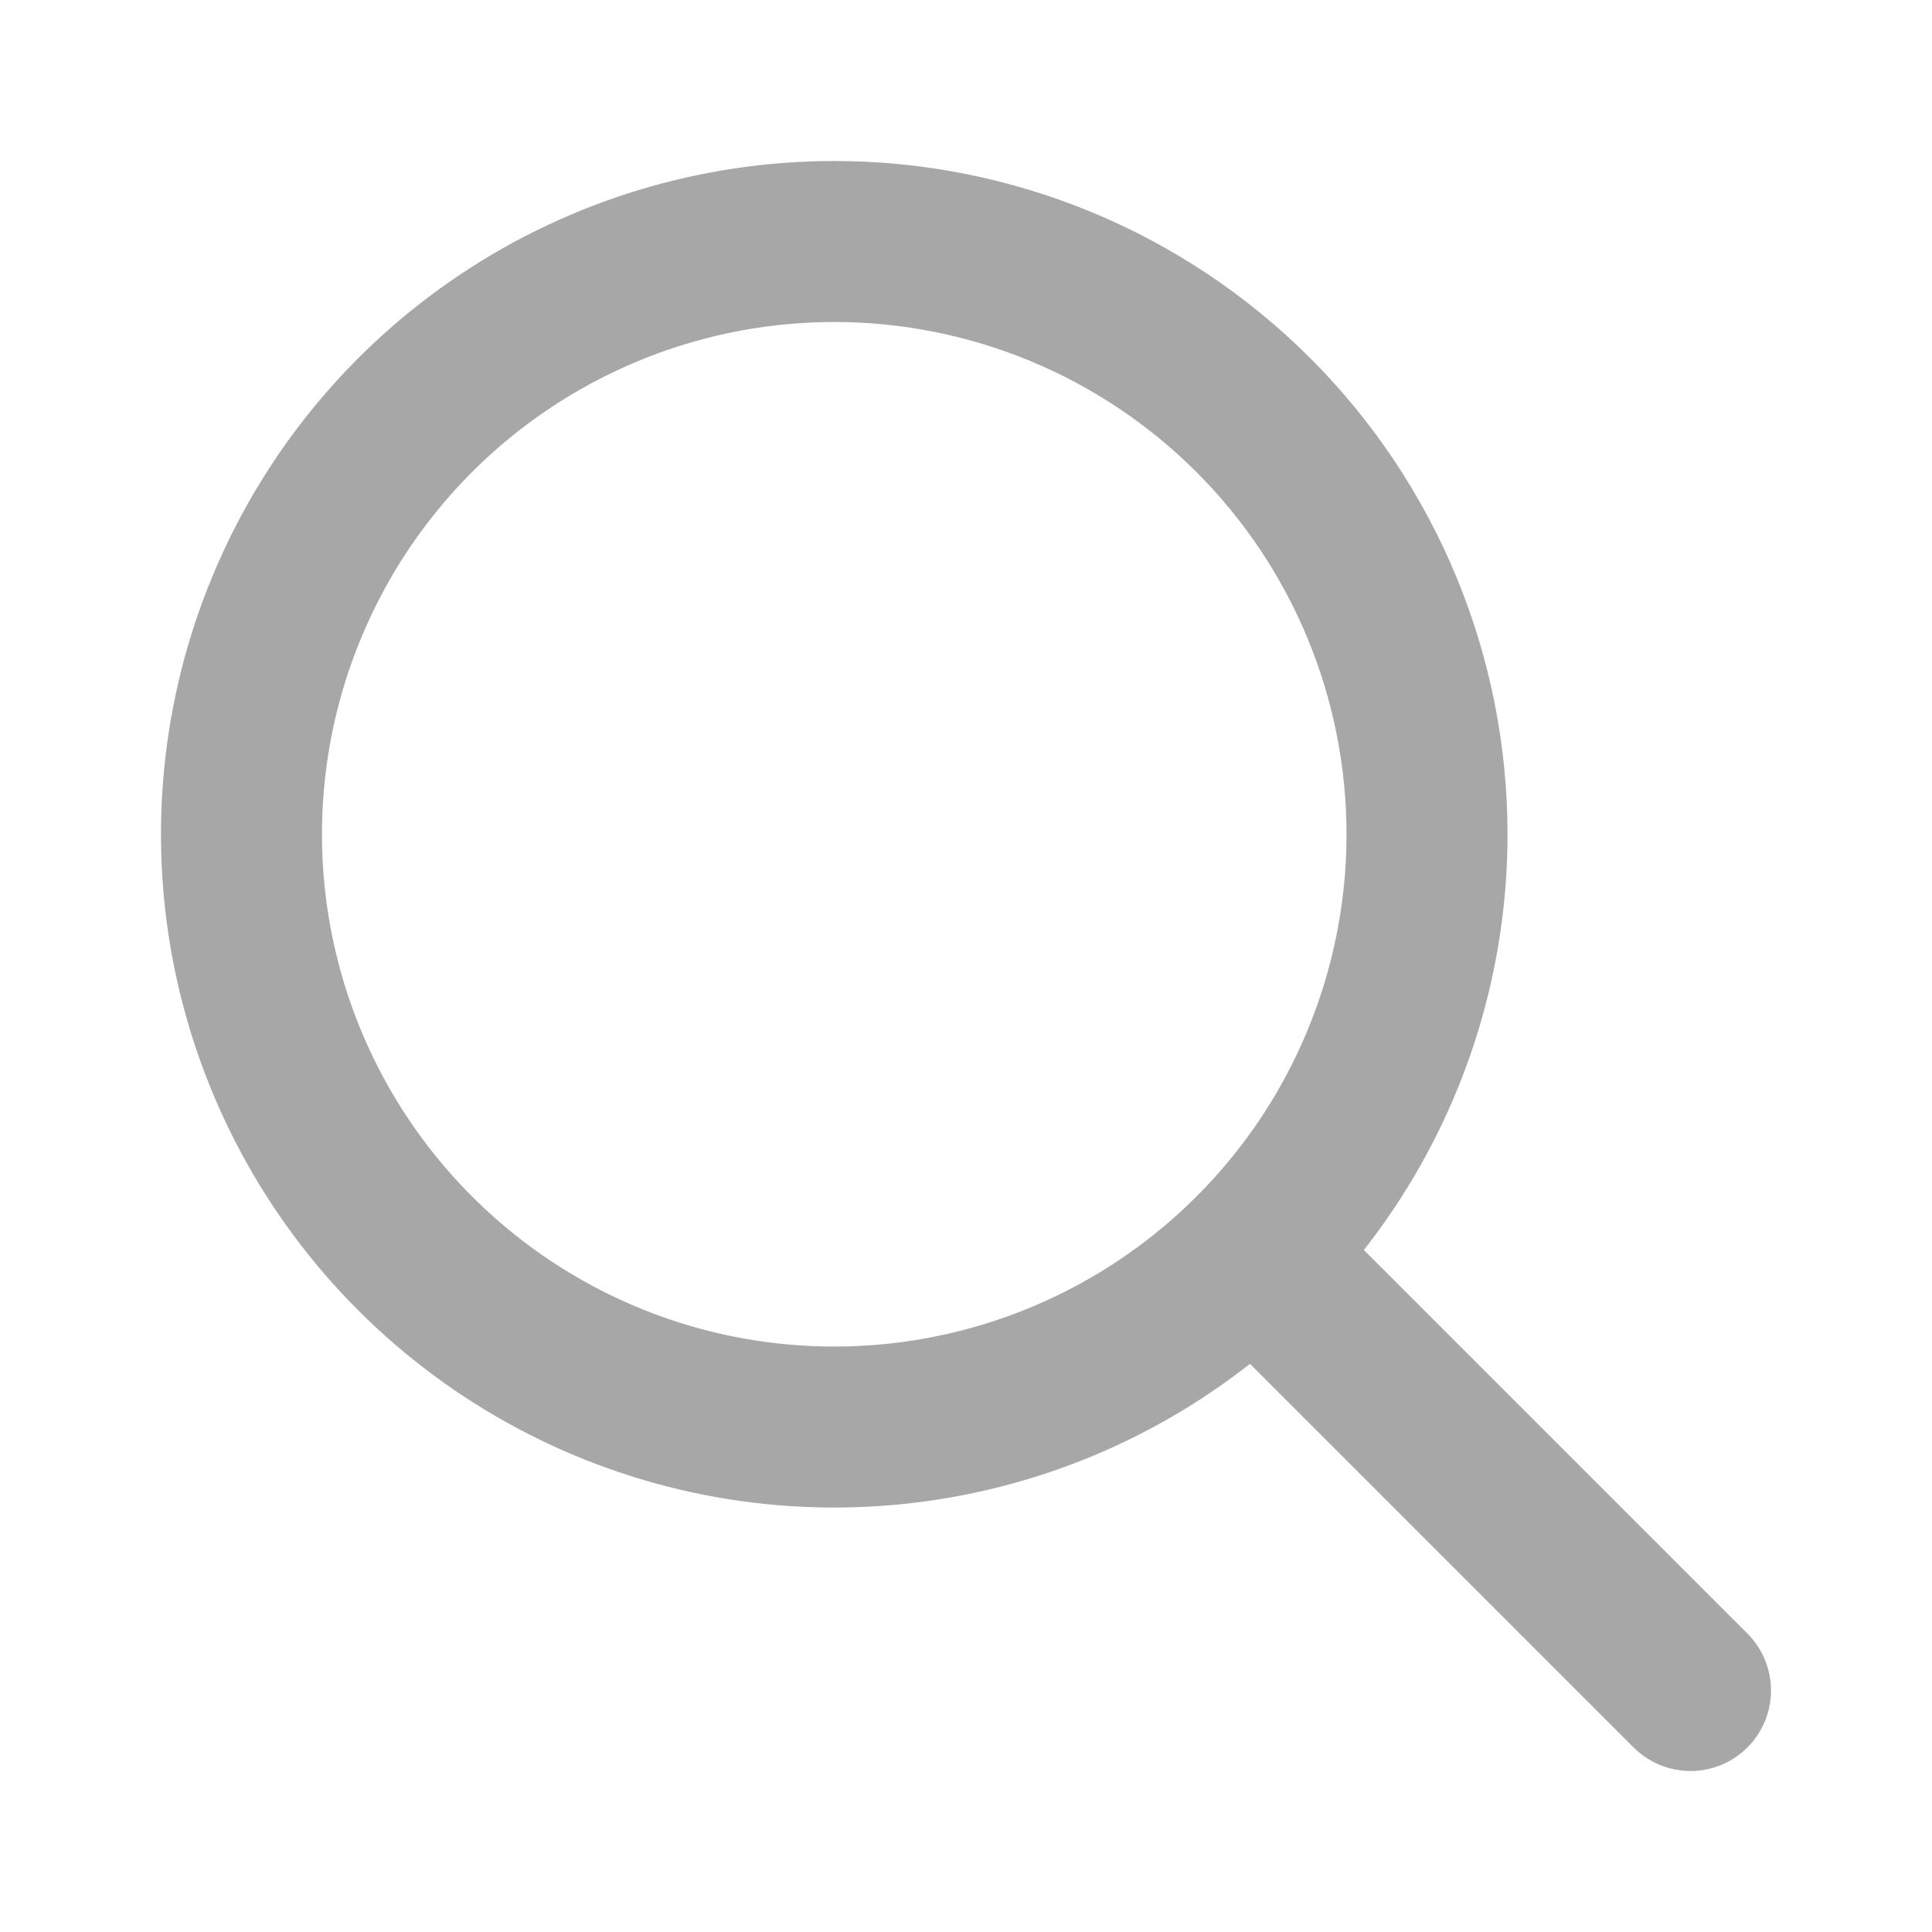
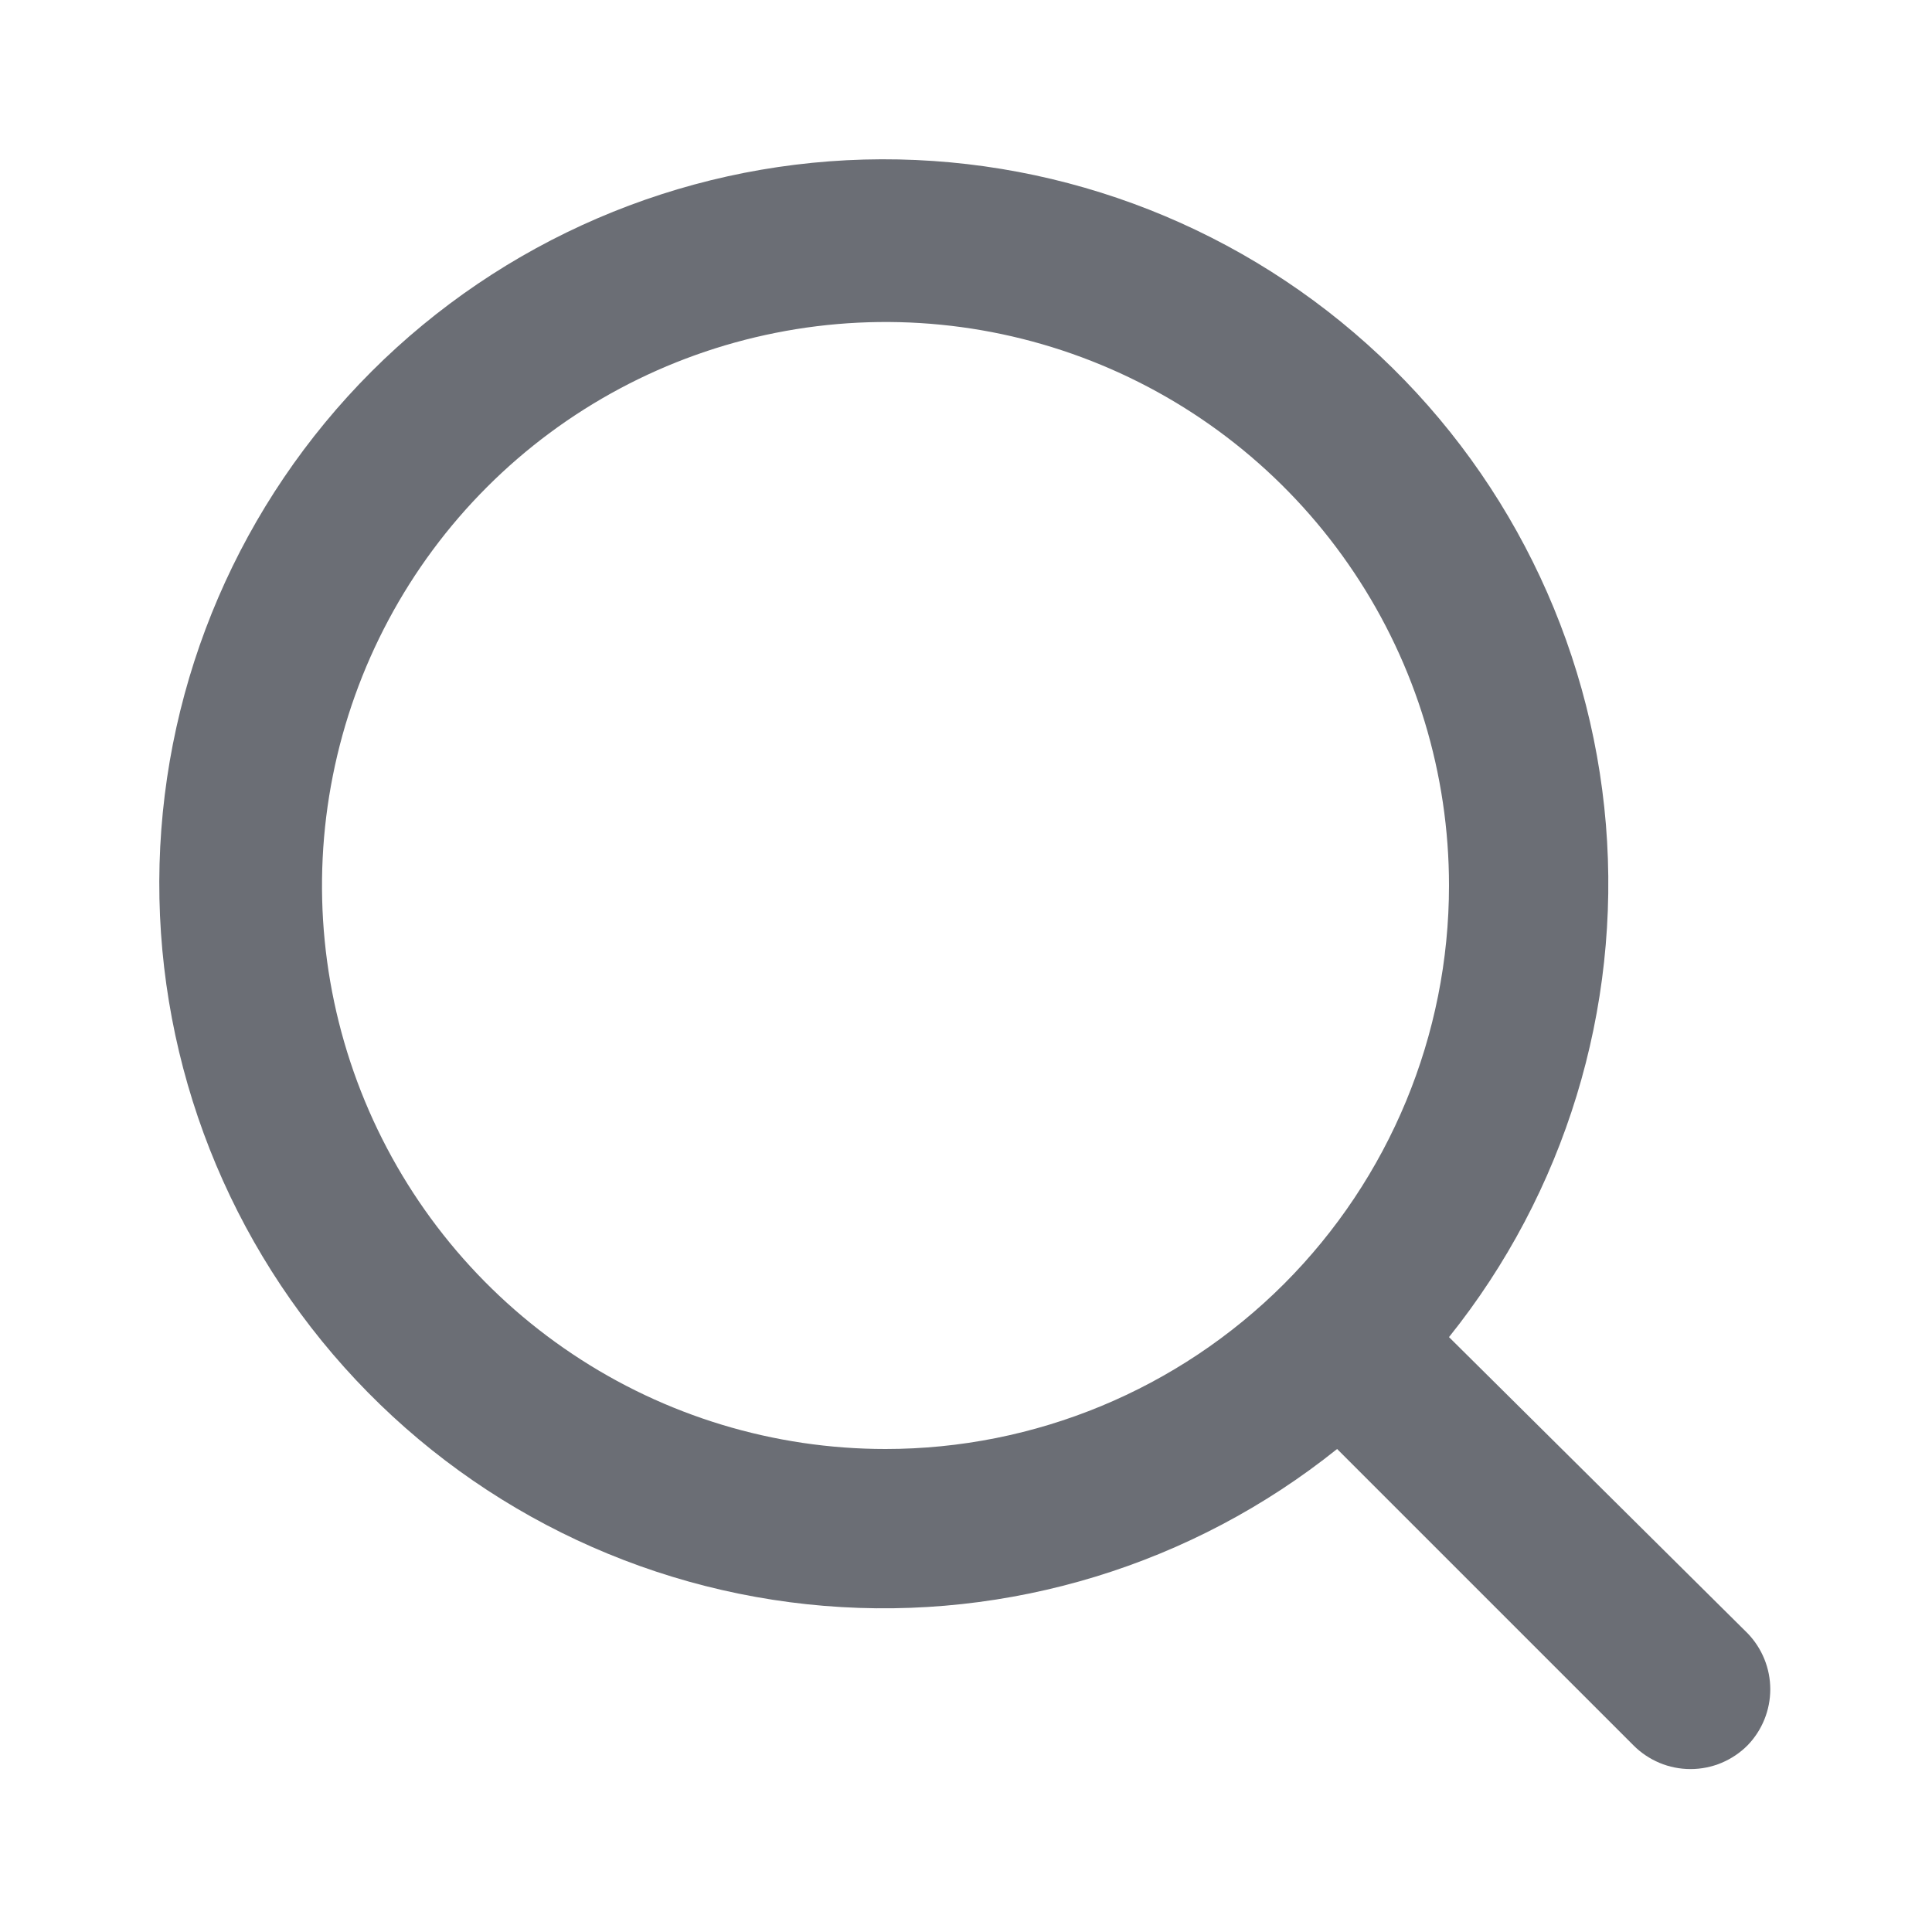
<svg xmlns="http://www.w3.org/2000/svg" width="24" height="24" viewBox="0 0 24 24" fill="none">
-   <path d="M10.364 3C8.907 3 7.484 3.432 6.273 4.241C5.062 5.05 4.118 6.2 3.561 7.546C3.003 8.891 2.857 10.372 3.141 11.8C3.426 13.229 4.127 14.541 5.157 15.57C6.187 16.6 7.499 17.302 8.927 17.586C10.355 17.87 11.836 17.724 13.181 17.167C14.527 16.609 15.677 15.665 16.486 14.455C17.295 13.244 17.727 11.82 17.727 10.364C17.727 8.411 16.951 6.538 15.57 5.157C14.189 3.776 12.316 3 10.364 3Z" stroke="#A7A7A7" stroke-width="2" stroke-miterlimit="10" />
-   <path d="M15.857 15.857L21 21" stroke="#A7A7A7" stroke-width="2" stroke-miterlimit="10" stroke-linecap="round" />
+   <path d="M21.71 20.29L18 16.61C19.44 14.814 20.137 12.535 19.949 10.241C19.76 7.947 18.7 5.813 16.985 4.277C15.271 2.74 13.034 1.92 10.733 1.982C8.432 2.045 6.243 2.988 4.615 4.615C2.988 6.243 2.045 8.432 1.982 10.733C1.92 13.034 2.741 15.271 4.277 16.985C5.813 18.7 7.947 19.76 10.241 19.949C12.535 20.137 14.814 19.44 16.61 18L20.29 21.68C20.383 21.774 20.494 21.848 20.615 21.899C20.737 21.95 20.868 21.976 21 21.976C21.132 21.976 21.263 21.95 21.385 21.899C21.506 21.848 21.617 21.774 21.71 21.68C21.89 21.494 21.991 21.244 21.991 20.985C21.991 20.726 21.89 20.477 21.71 20.29ZM11 18C9.616 18 8.262 17.59 7.111 16.82C5.96 16.051 5.063 14.958 4.533 13.679C4.003 12.4 3.864 10.992 4.135 9.634C4.405 8.277 5.071 7.029 6.05 6.05C7.029 5.071 8.277 4.405 9.634 4.135C10.992 3.864 12.4 4.003 13.679 4.533C14.958 5.063 16.051 5.96 16.82 7.111C17.59 8.262 18 9.616 18 11C18 12.857 17.262 14.637 15.95 15.95C14.637 17.262 12.857 18 11 18Z" fill="#6B6E75" />
</svg>
